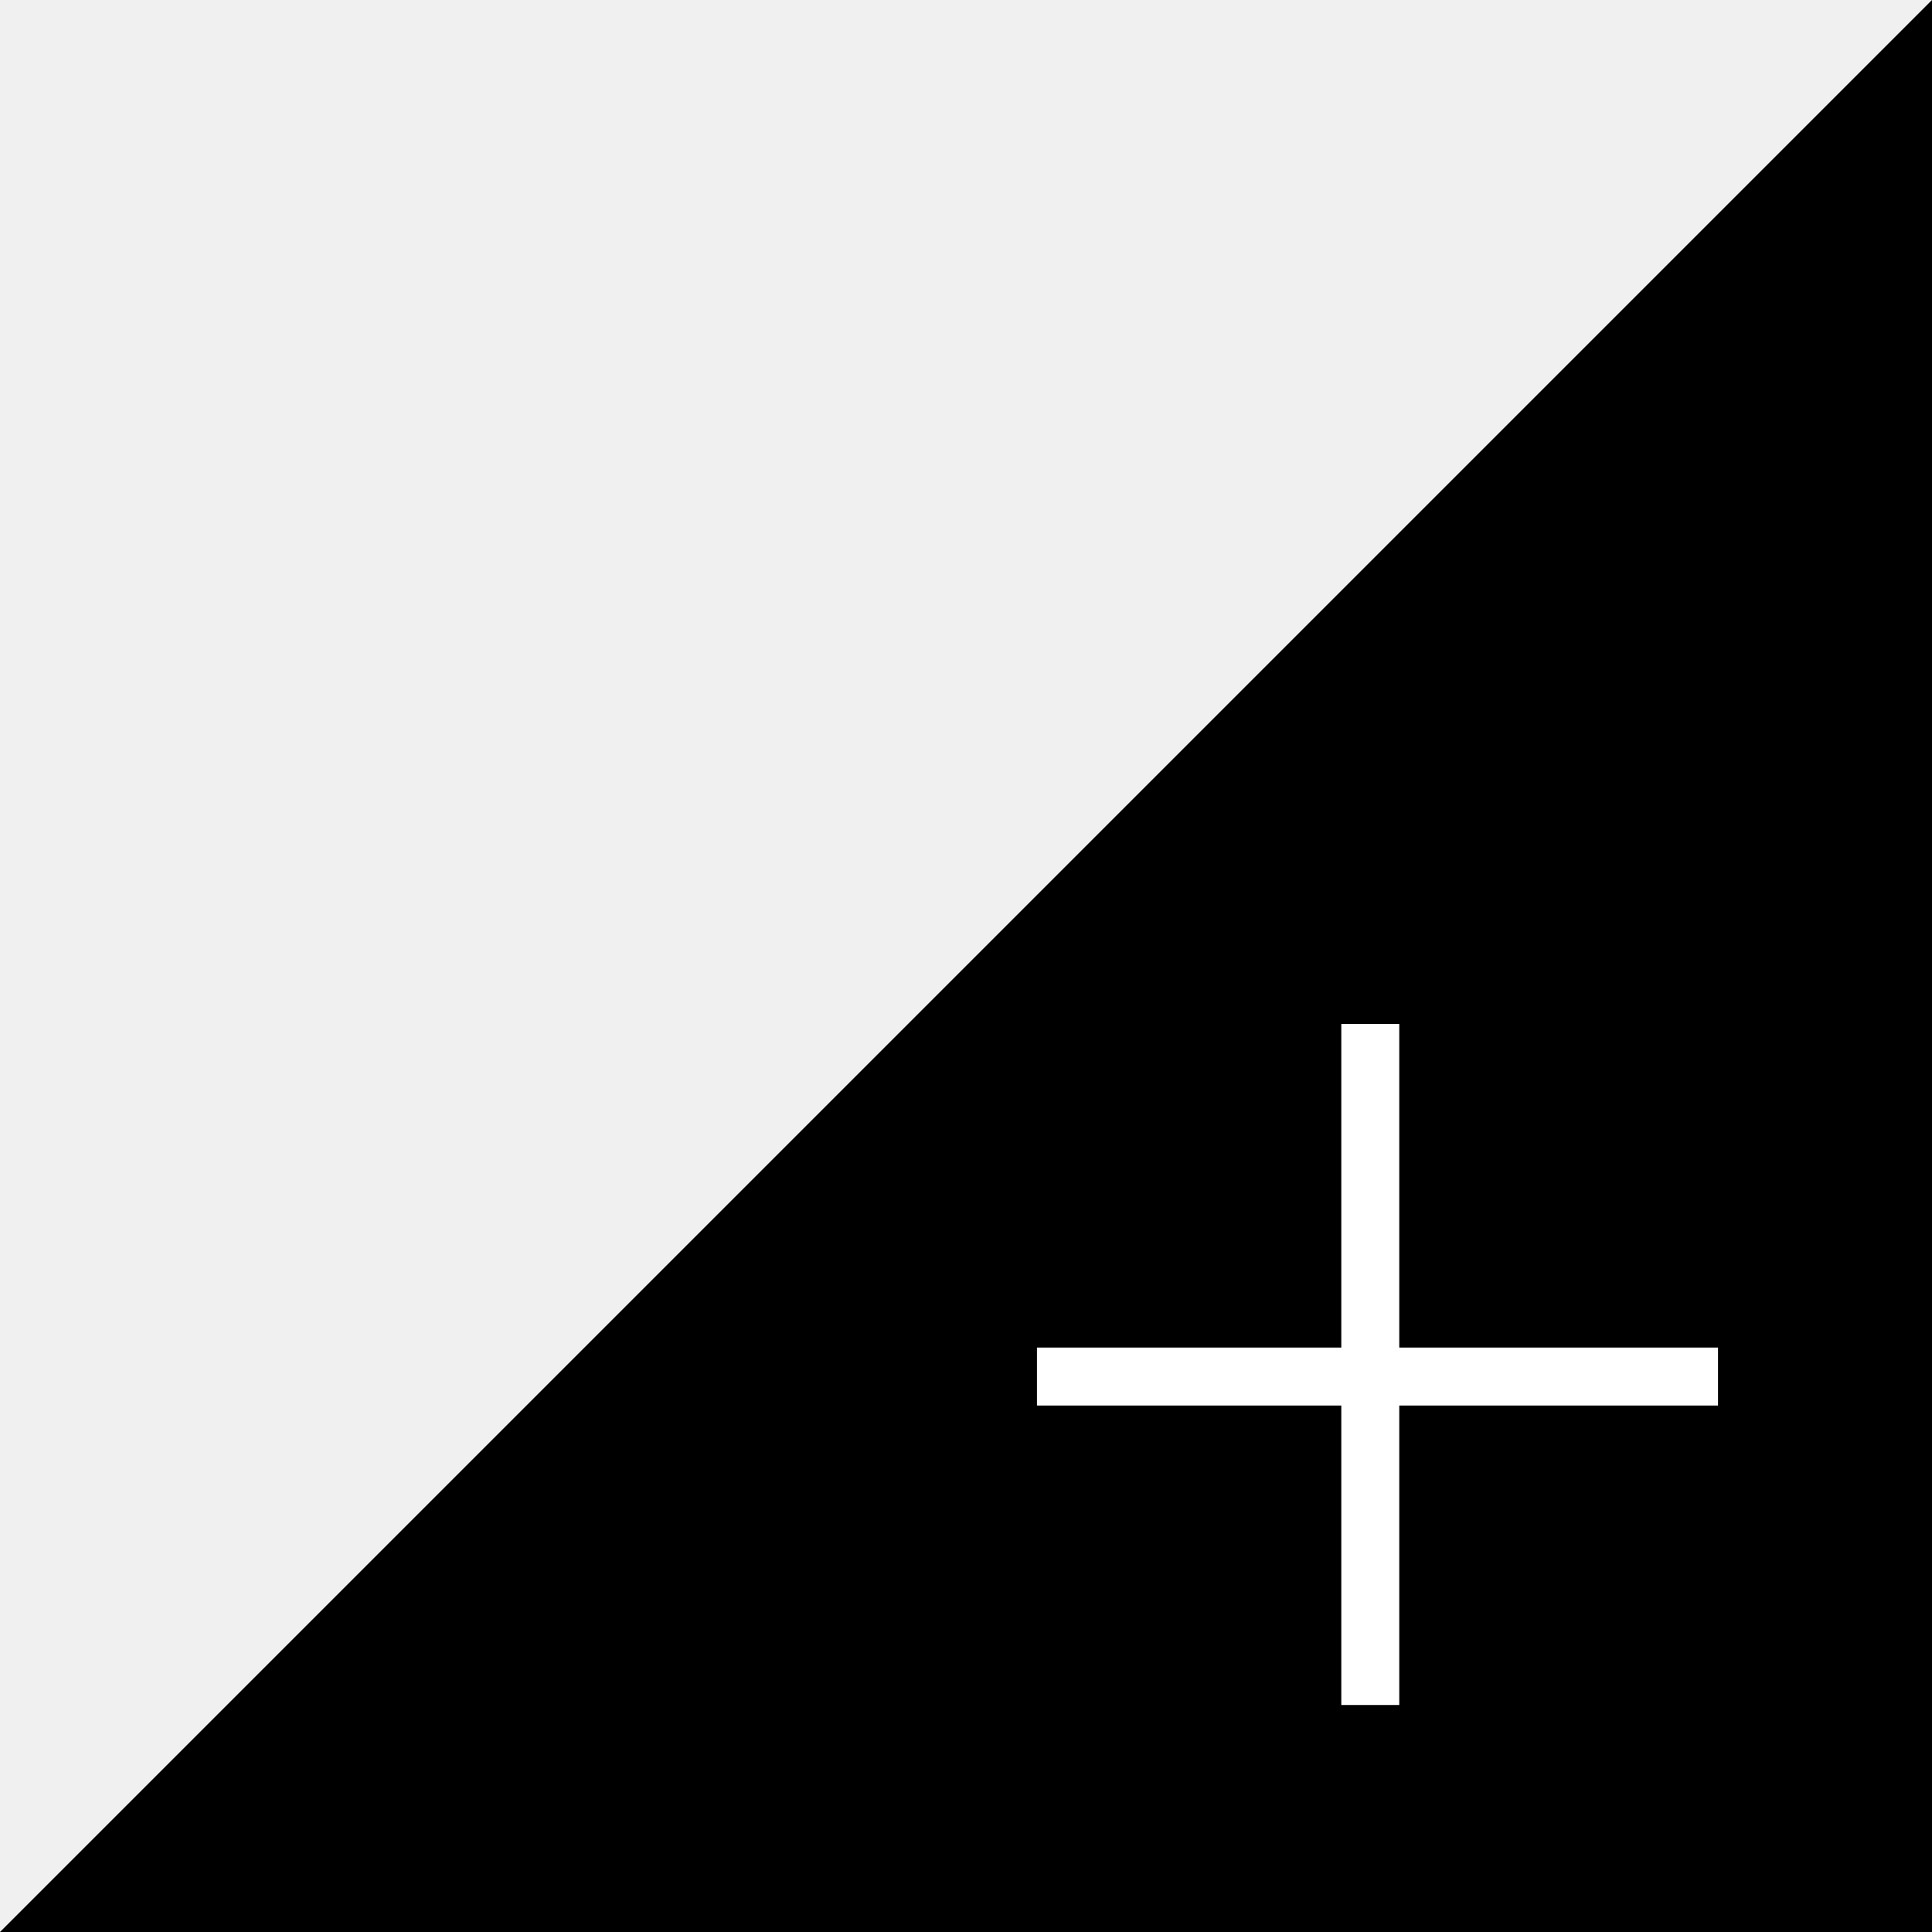
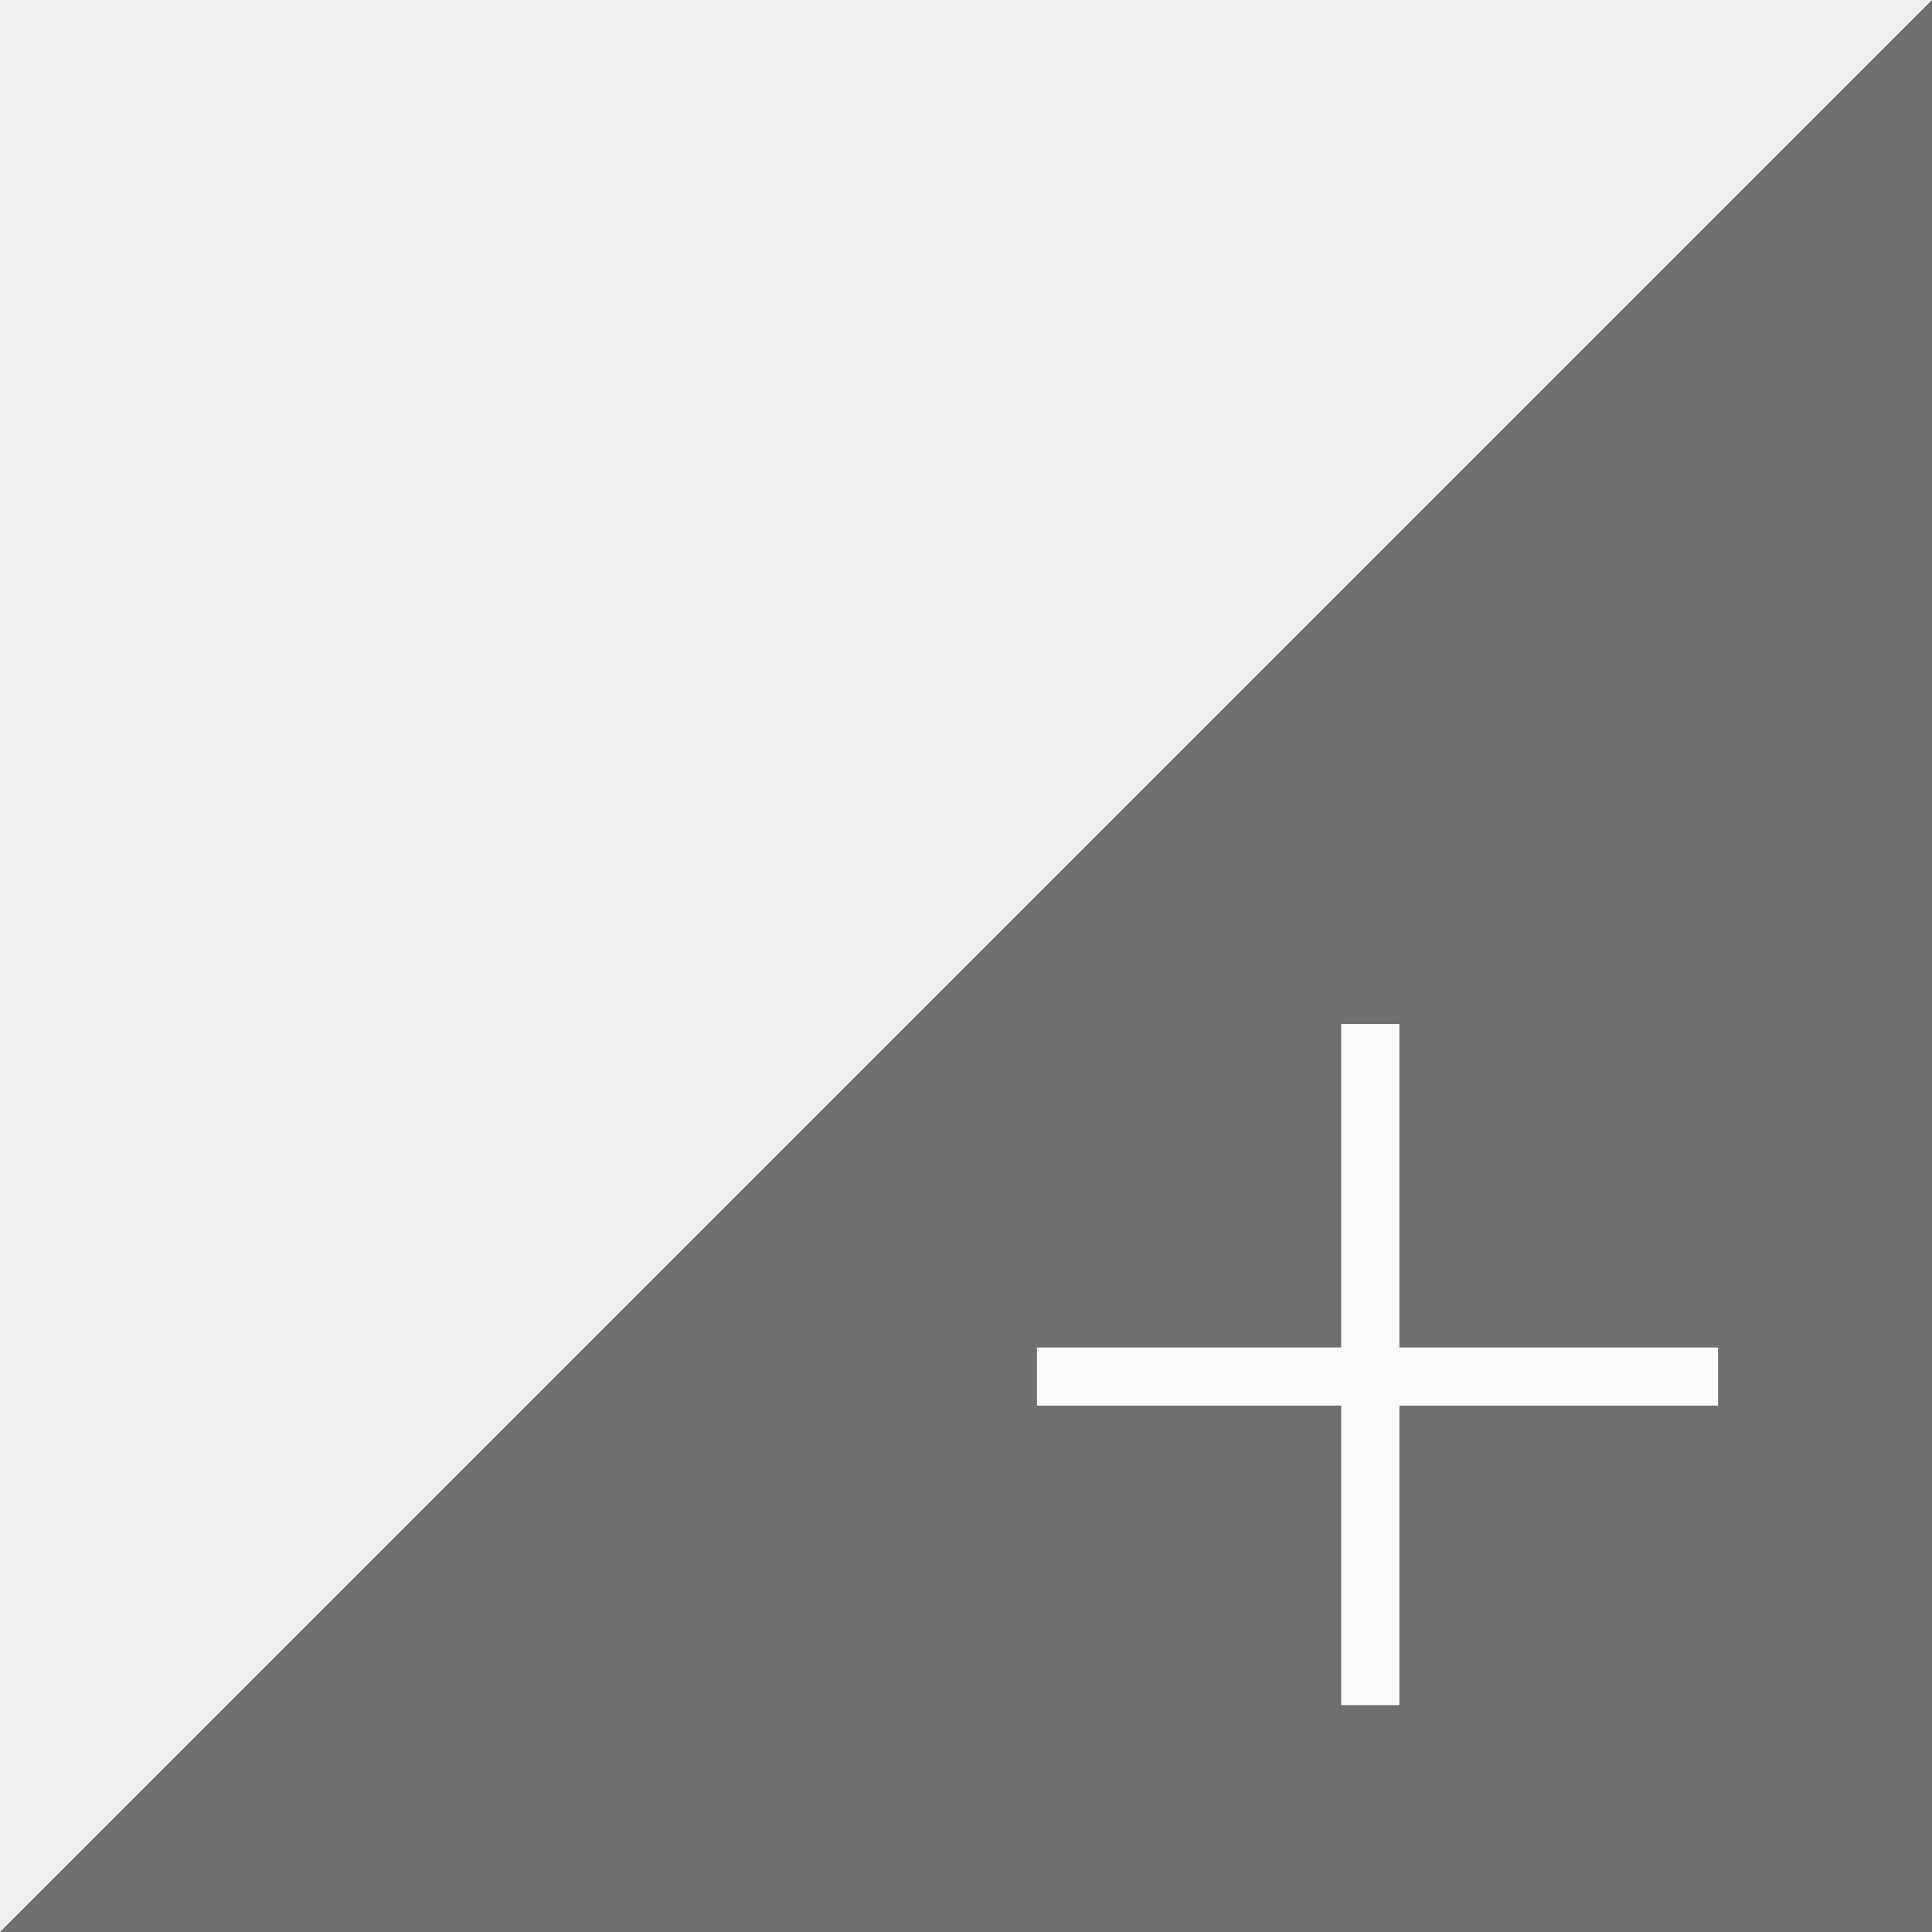
- <svg xmlns="http://www.w3.org/2000/svg" viewBox="0 0 400 400" enable-background="new 0 0 400 400">
-   <path fill="none" d="M199.7 187h-326" />
-   <path d="M400 400h-400l400-400z" />
-   <path stroke="#fff" stroke-width="12" stroke-miterlimit="10" fill="none" d="M283.7 212v141M355.7 285h-141" />
+ <svg xmlns="http://www.w3.org/2000/svg" version="1.1" id="Layer_1" x="0px" y="0px" viewBox="-279 81 400 400" enable-background="new -279 81 400 400" xml:space="preserve">
+   <path fill="none" d="M-79.3,268h-326" />
+   <path opacity="0.7" fill="#383838" d="M-279,481h400V81L-279,481z M76.7,372h-66v62h-12v-62h-63v-12h63v-67h12v67h66V372z" />
+   <polygon opacity="0.7" fill="#FFFFFF" points="10.7,434 -1.3,434 -1.3,372 -64.3,372 -64.3,360 -1.3,360 -1.3,293 10.7,293   10.7,360 76.7,360 76.7,372 10.7,372 " />
</svg>
